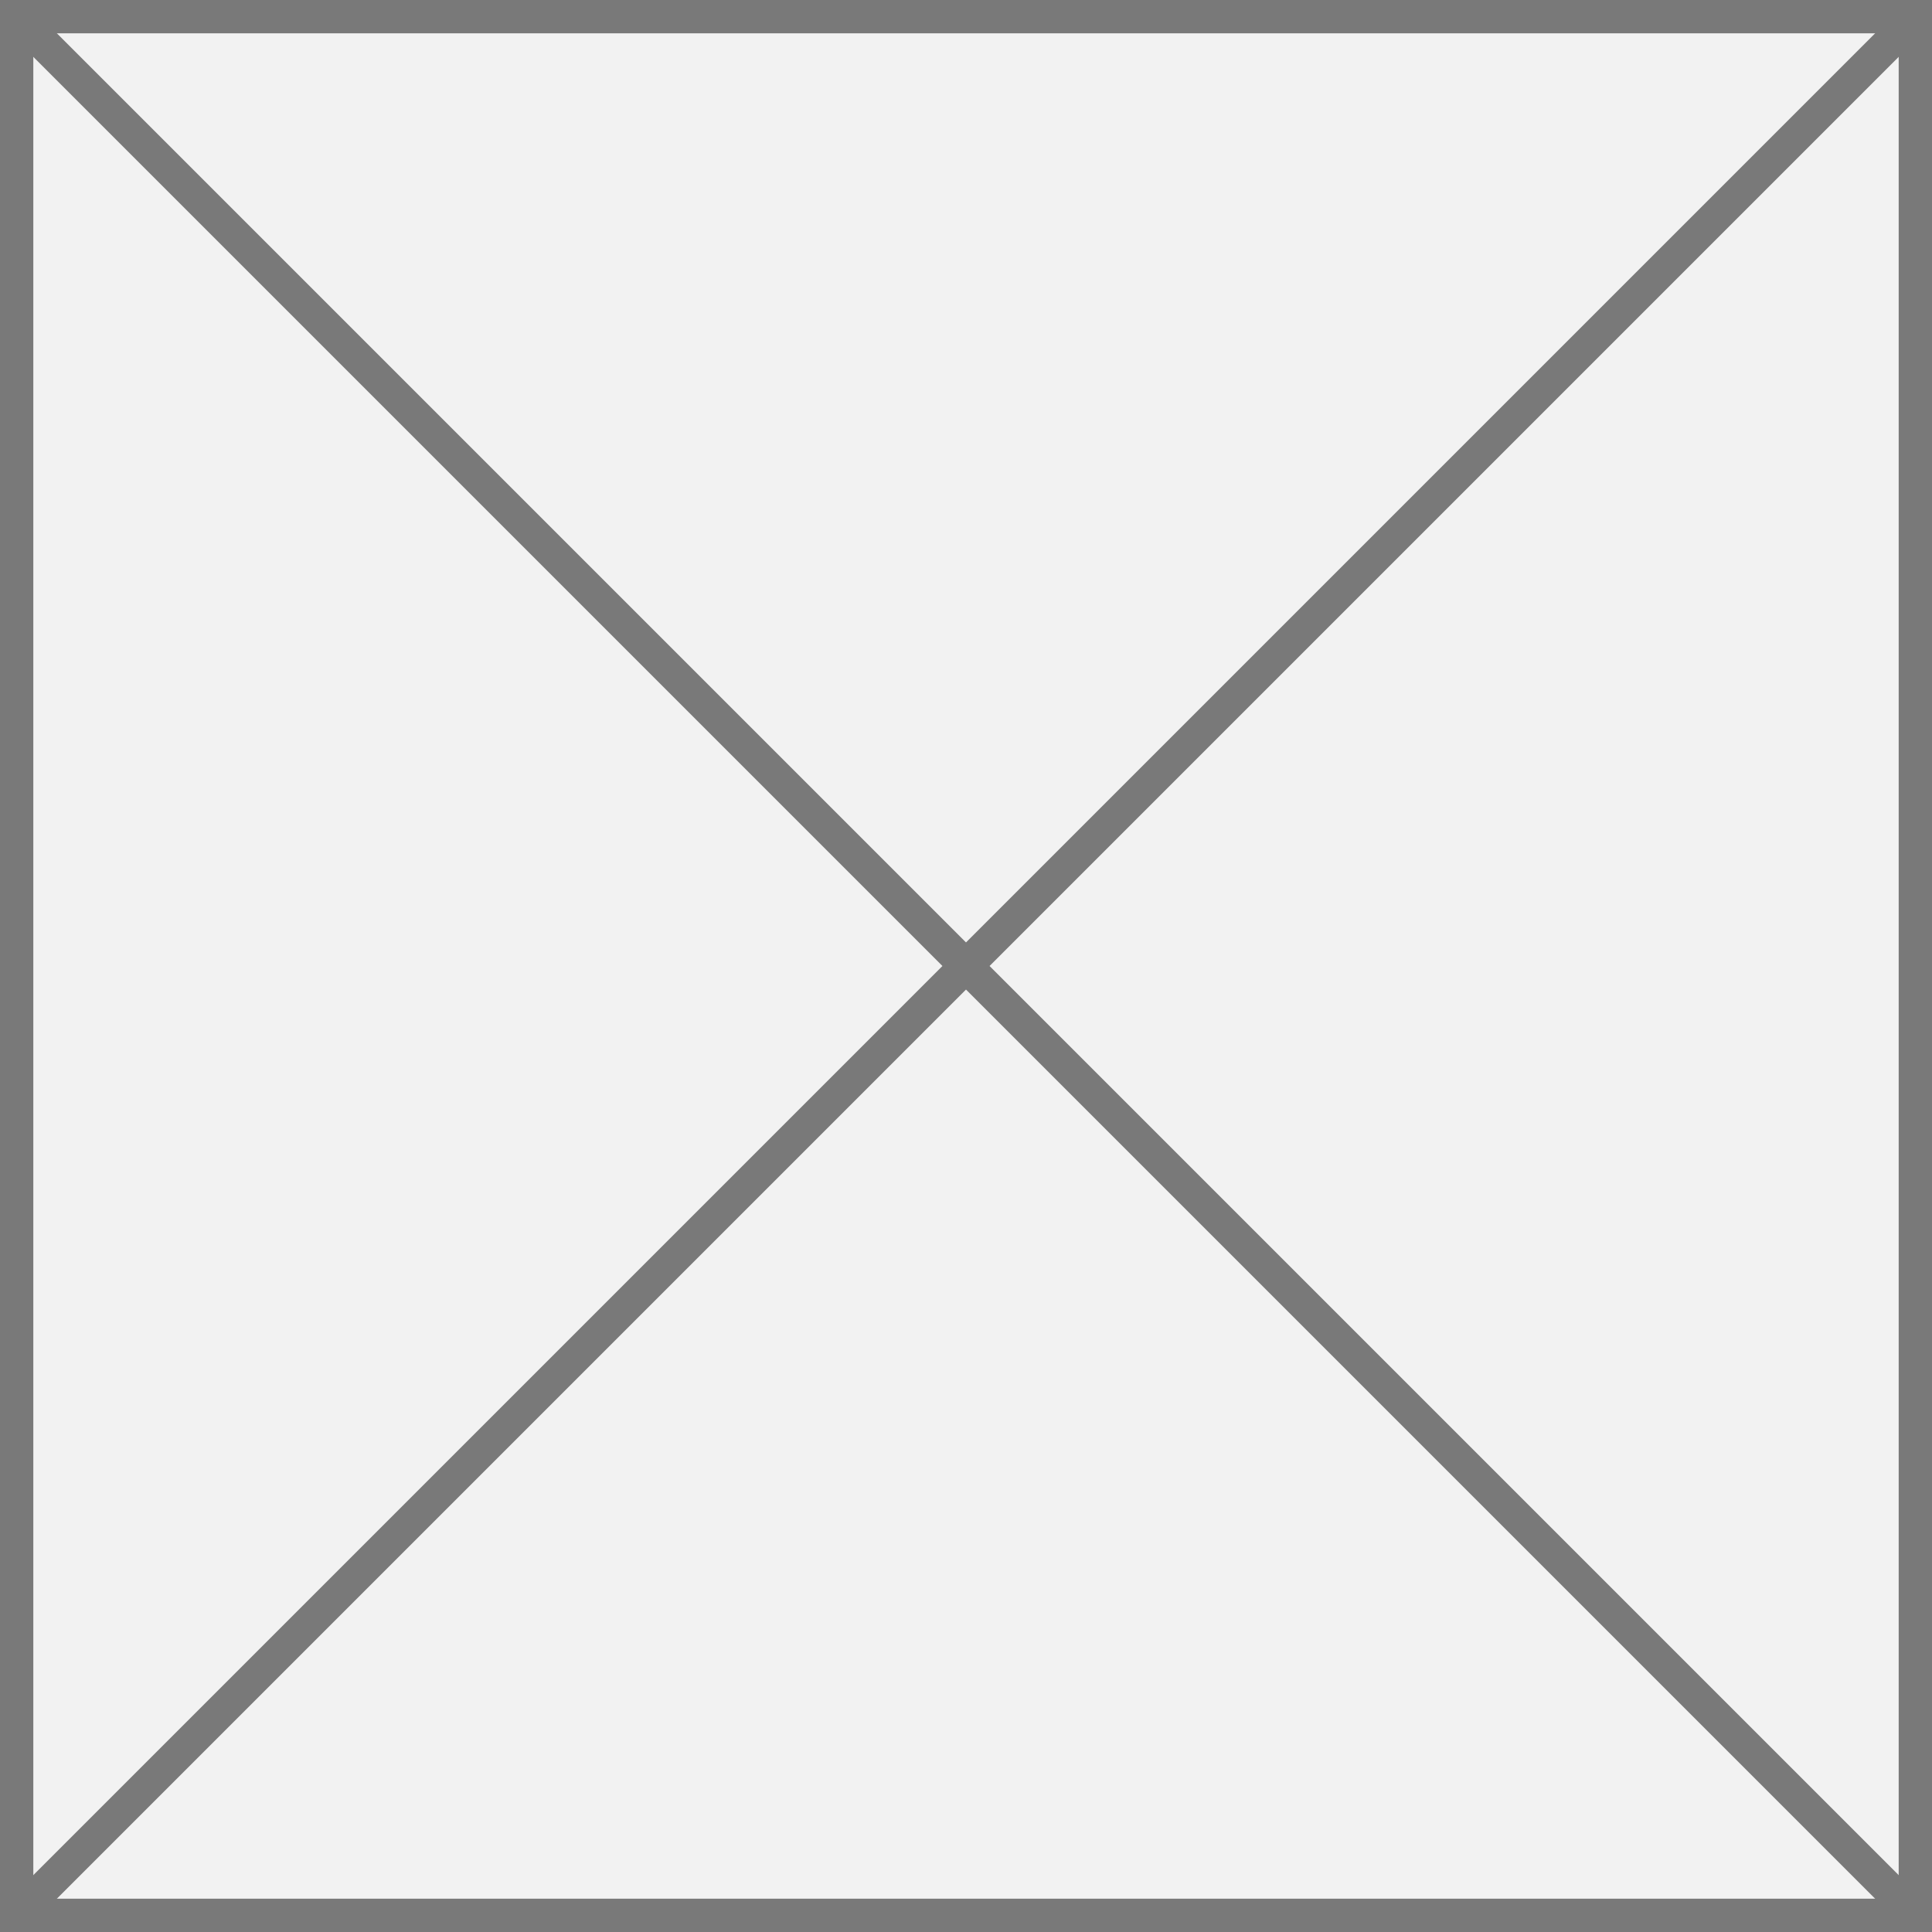
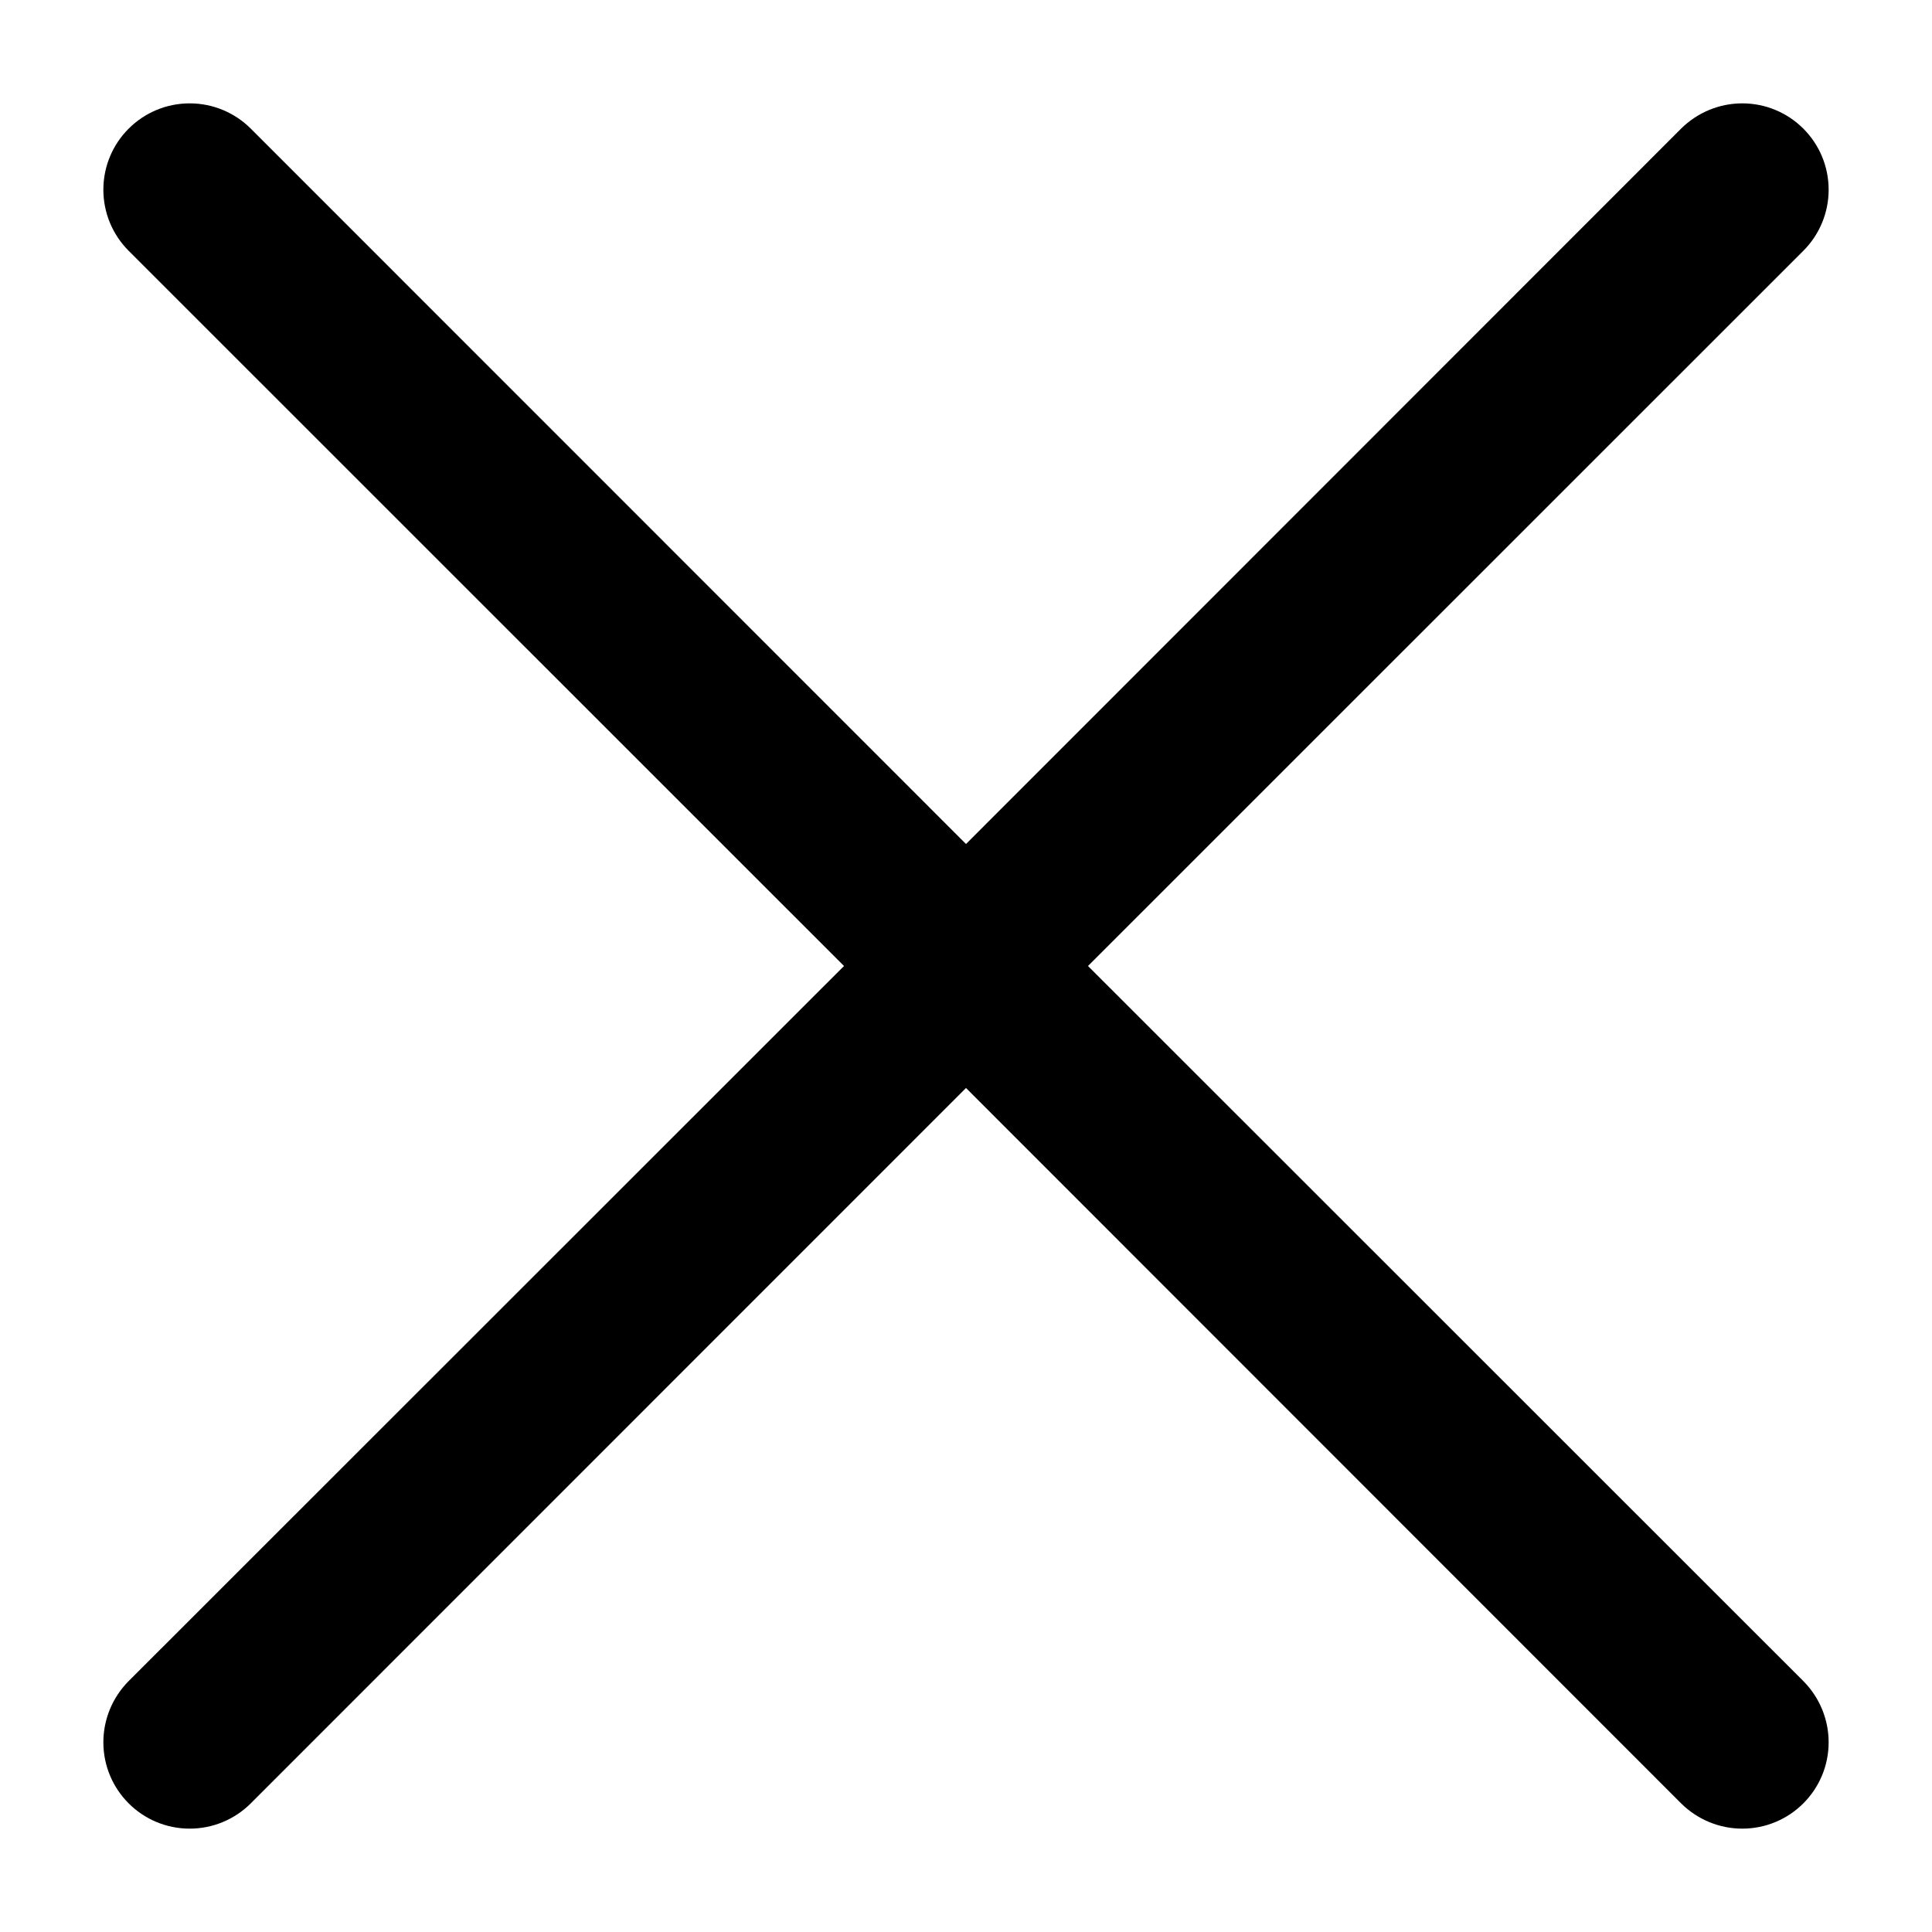
- <svg xmlns="http://www.w3.org/2000/svg" version="1.1" width="58px" height="58px">
-   <g transform="matrix(1 0 0 1 -215 -257 )">
-     <path d="M 215.5 257.5  L 272.5 257.5  L 272.5 314.5  L 215.5 314.5  L 215.5 257.5  Z " fill-rule="nonzero" fill="#f2f2f2" stroke="none" />
-     <path d="M 215.5 257.5  L 272.5 257.5  L 272.5 314.5  L 215.5 314.5  L 215.5 257.5  Z " stroke-width="1" stroke="#797979" fill="none" />
-     <path d="M 215.354 257.354  L 272.646 314.646  M 272.646 257.354  L 215.354 314.646  " stroke-width="1" stroke="#797979" fill="none" />
+ <svg xmlns="http://www.w3.org/2000/svg" version="1.1" width="14px" height="14px">
+   <g transform="matrix(1 0 0 1 -534 -255 )">
+     <path d="M 13.068 1.817  L 7.884 7  L 13.068 12.182  C 13.185 12.3  13.251 12.459  13.251 12.625  C 13.251 12.971  12.971 13.251  12.625 13.251  C 12.459 13.251  12.3 13.185  12.182 13.068  L 7 7.884  L 1.817 13.068  C 1.7 13.185  1.541 13.251  1.375 13.251  C 1.029 13.251  0.749 12.971  0.749 12.625  C 0.749 12.459  0.815 12.3  0.932 12.182  L 6.116 7  L 0.932 1.817  C 0.815 1.7  0.749 1.541  0.749 1.375  C 0.749 1.029  1.029 0.749  1.375 0.749  C 1.541 0.749  1.7 0.815  1.817 0.932  L 7 6.116  L 12.182 0.932  C 12.3 0.815  12.459 0.749  12.625 0.749  C 12.971 0.749  13.251 1.029  13.251 1.375  C 13.251 1.541  13.185 1.7  13.068 1.817  Z " fill-rule="nonzero" fill="#000000" stroke="none" transform="matrix(1 0 0 1 534 255 )" />
  </g>
</svg>
